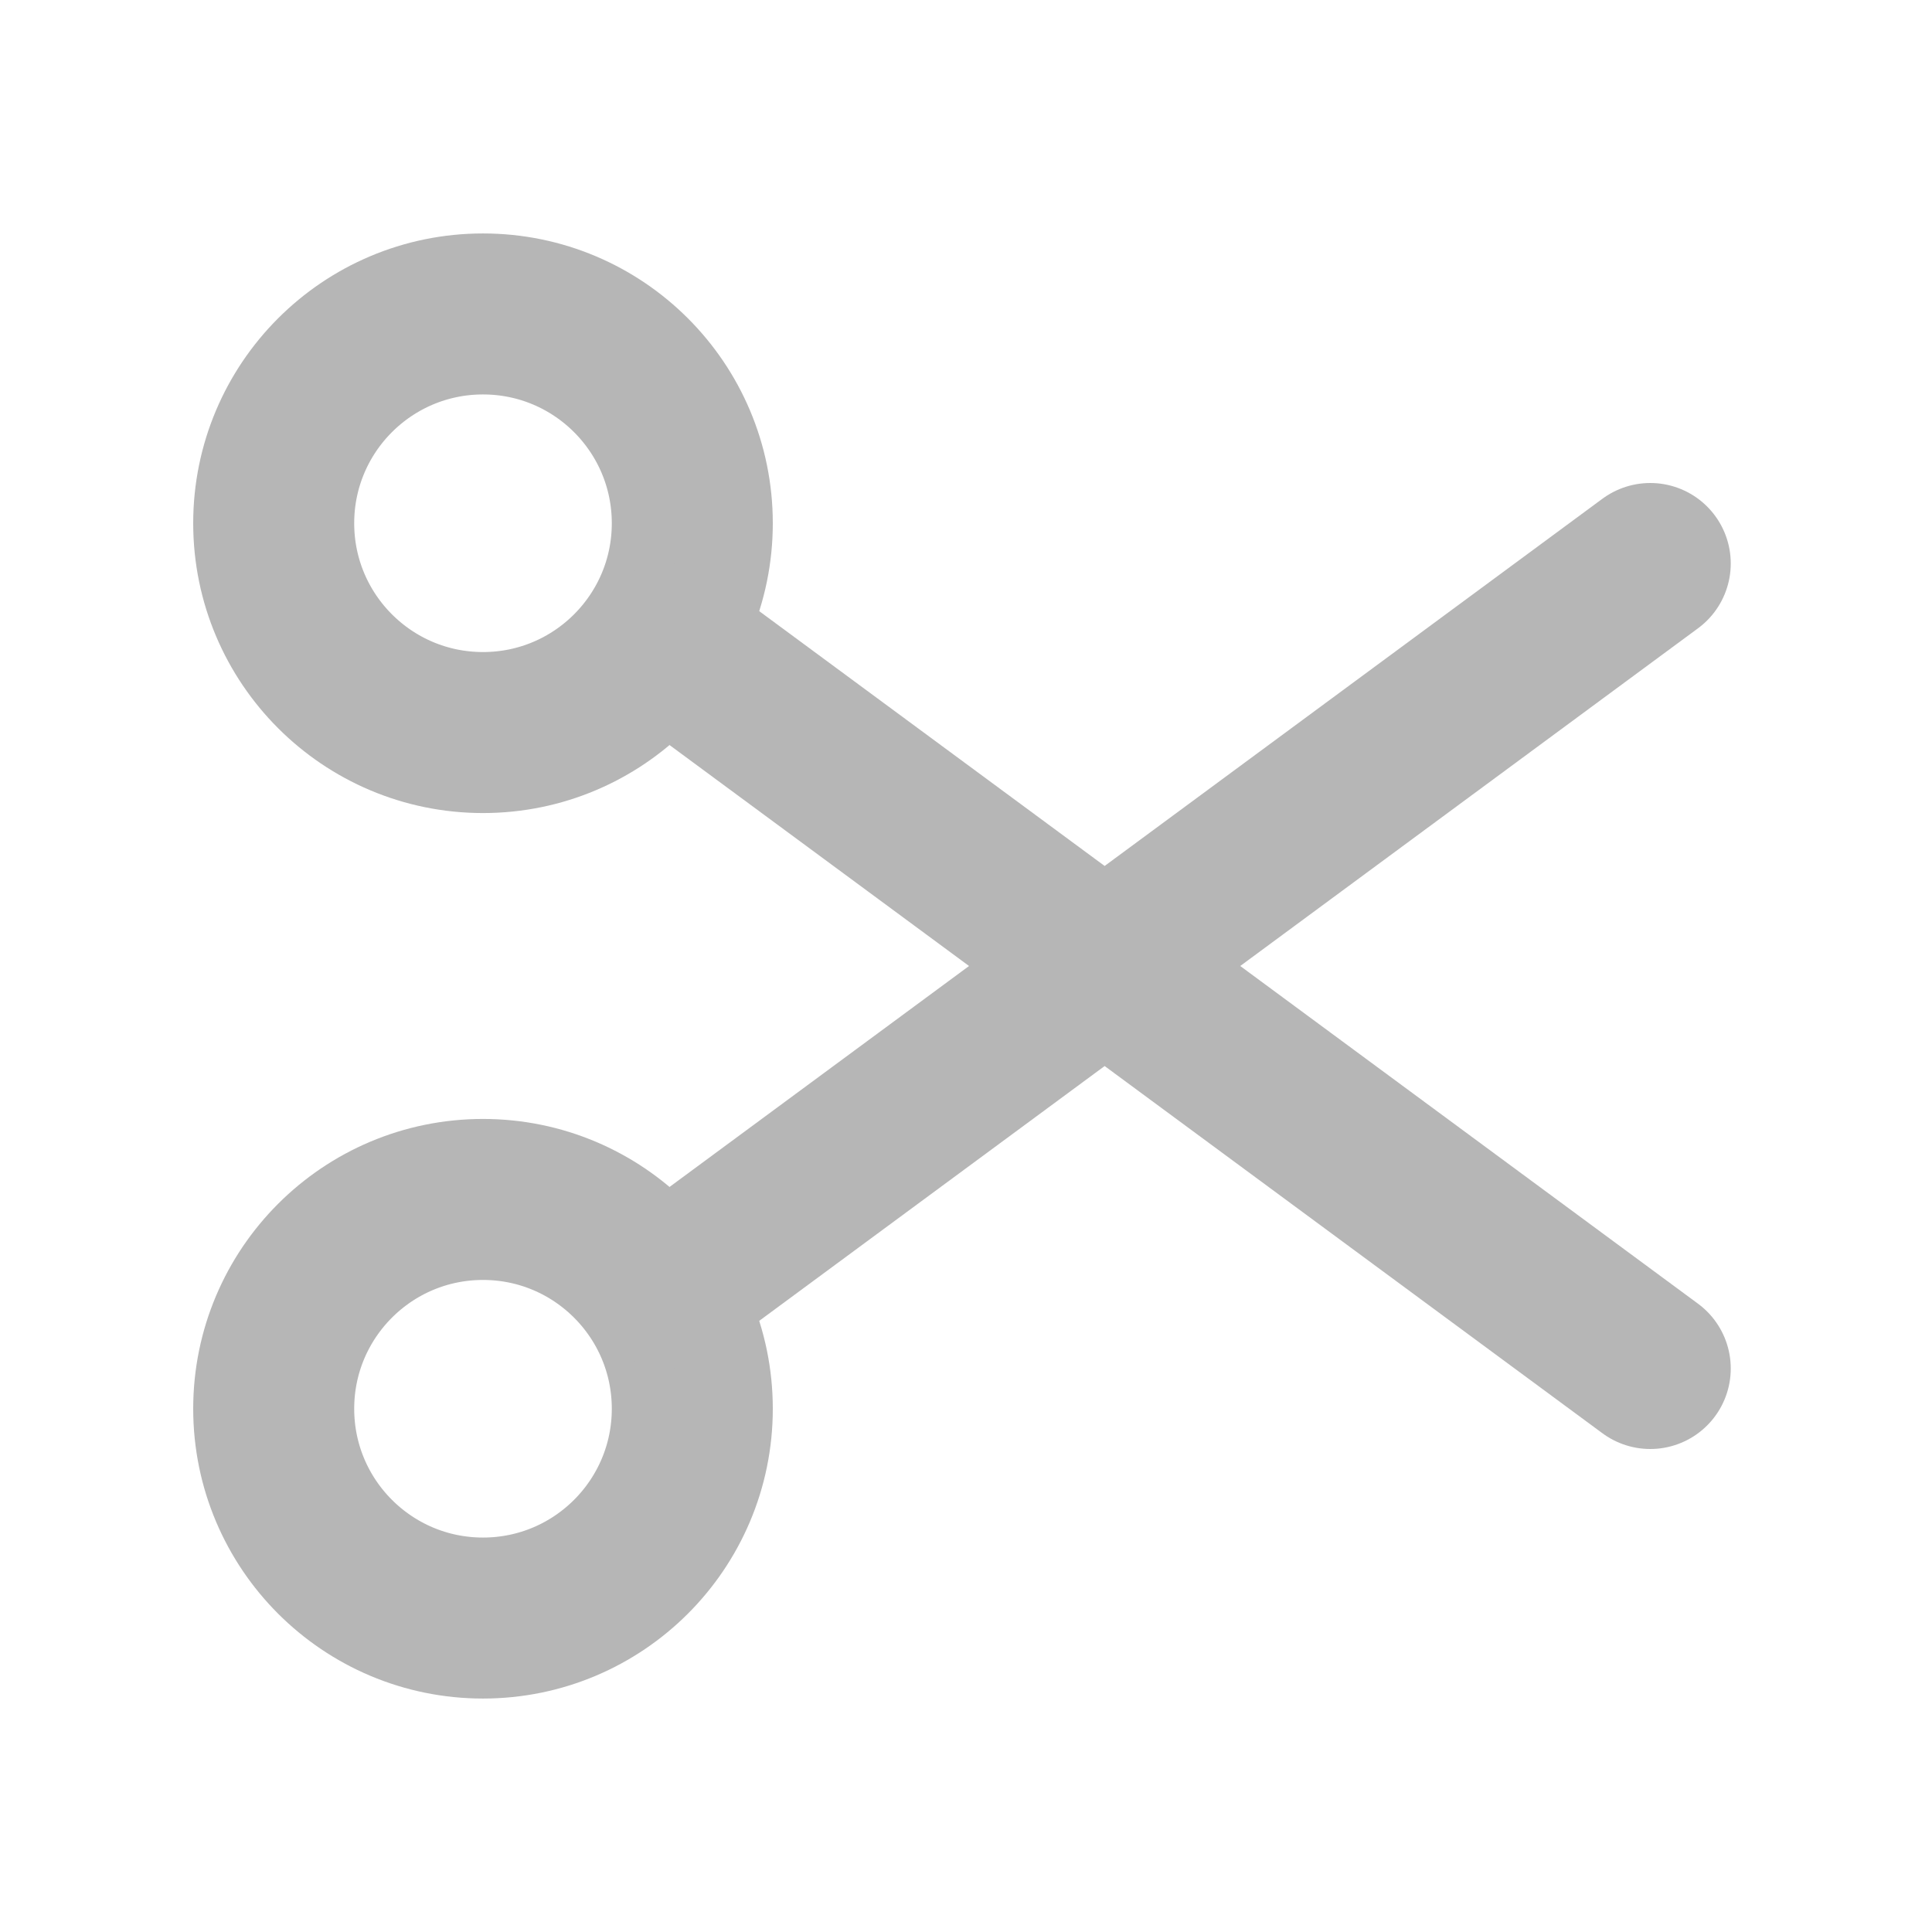
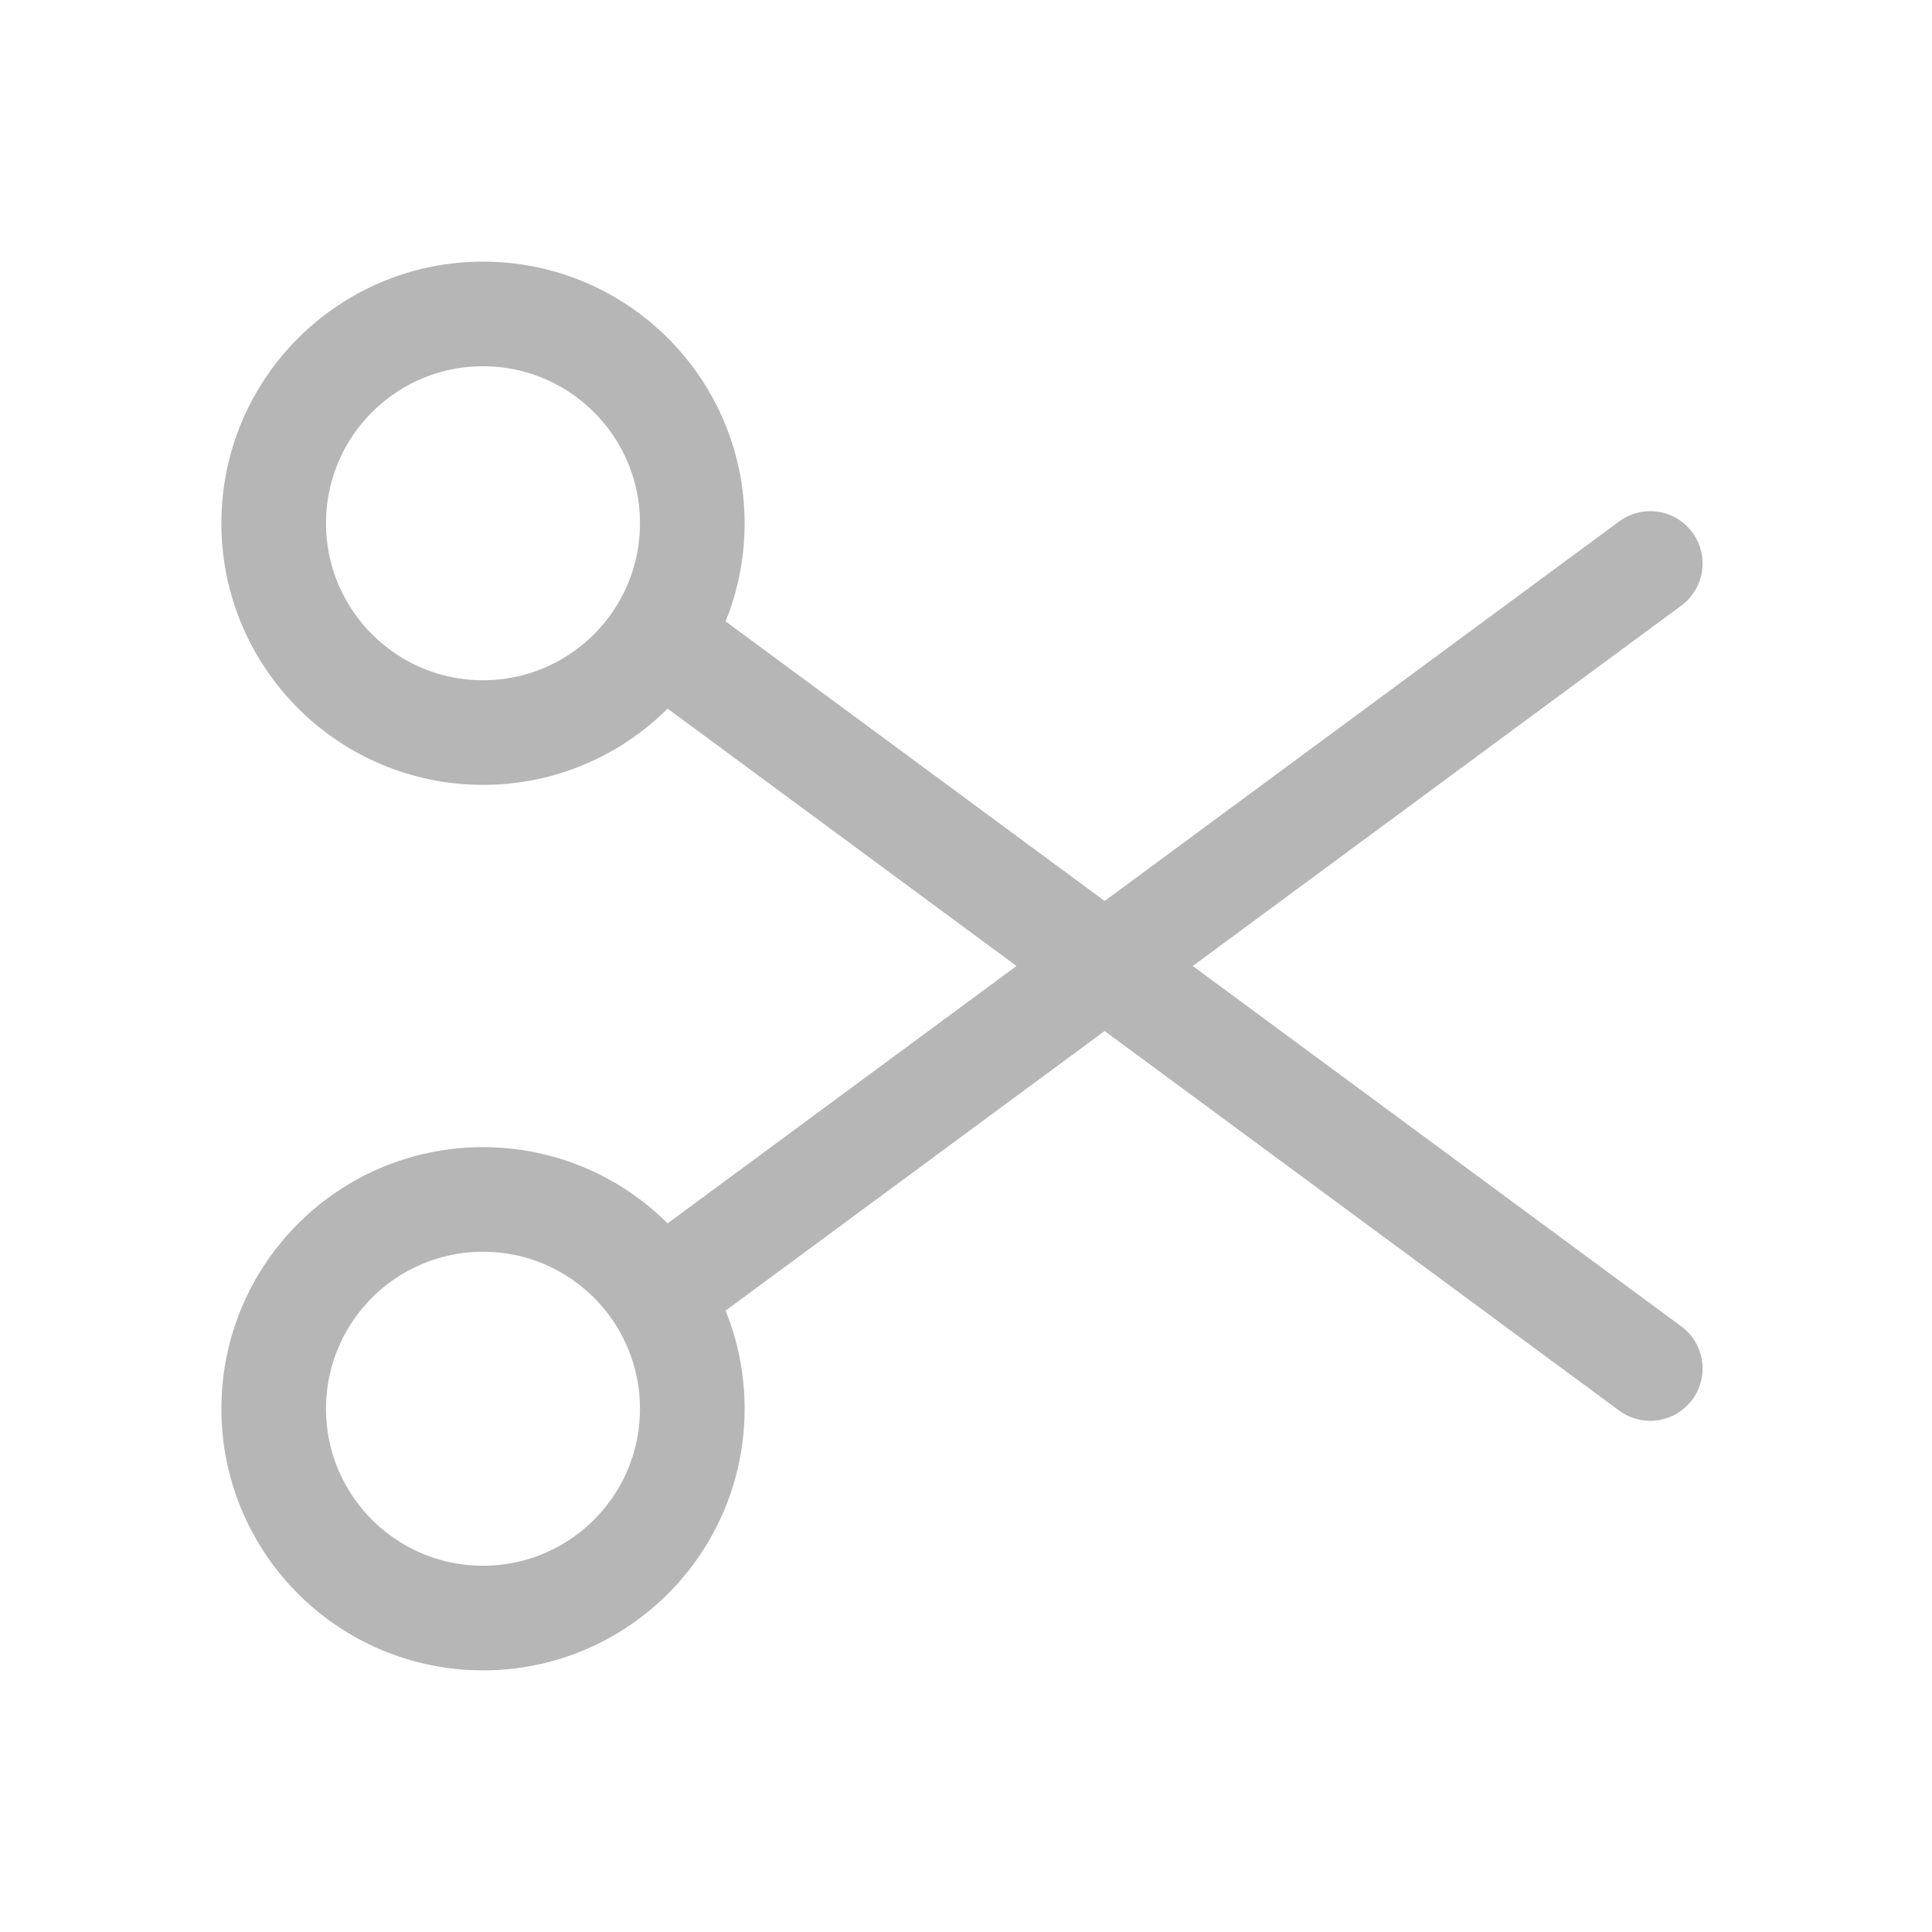
- <svg xmlns="http://www.w3.org/2000/svg" width="24" height="24" viewBox="0 0 24 24" fill="none" stroke="#b6b6b6" stroke-width="2" stroke-linecap="round" stroke-linejoin="round">
+ <svg xmlns="http://www.w3.org/2000/svg" width="24" height="24" viewBox="0 0 24 24" fill="none" stroke="#b6b6b6" stroke-width="1.3" stroke-linecap="round" stroke-linejoin="round">
  <circle cx="6" cy="6.5" r="2.6" />
  <circle cx="6" cy="17.5" r="2.6" />
  <path d="M8.3 8 20.5 17M8.3 16 20.5 7" />
</svg>
